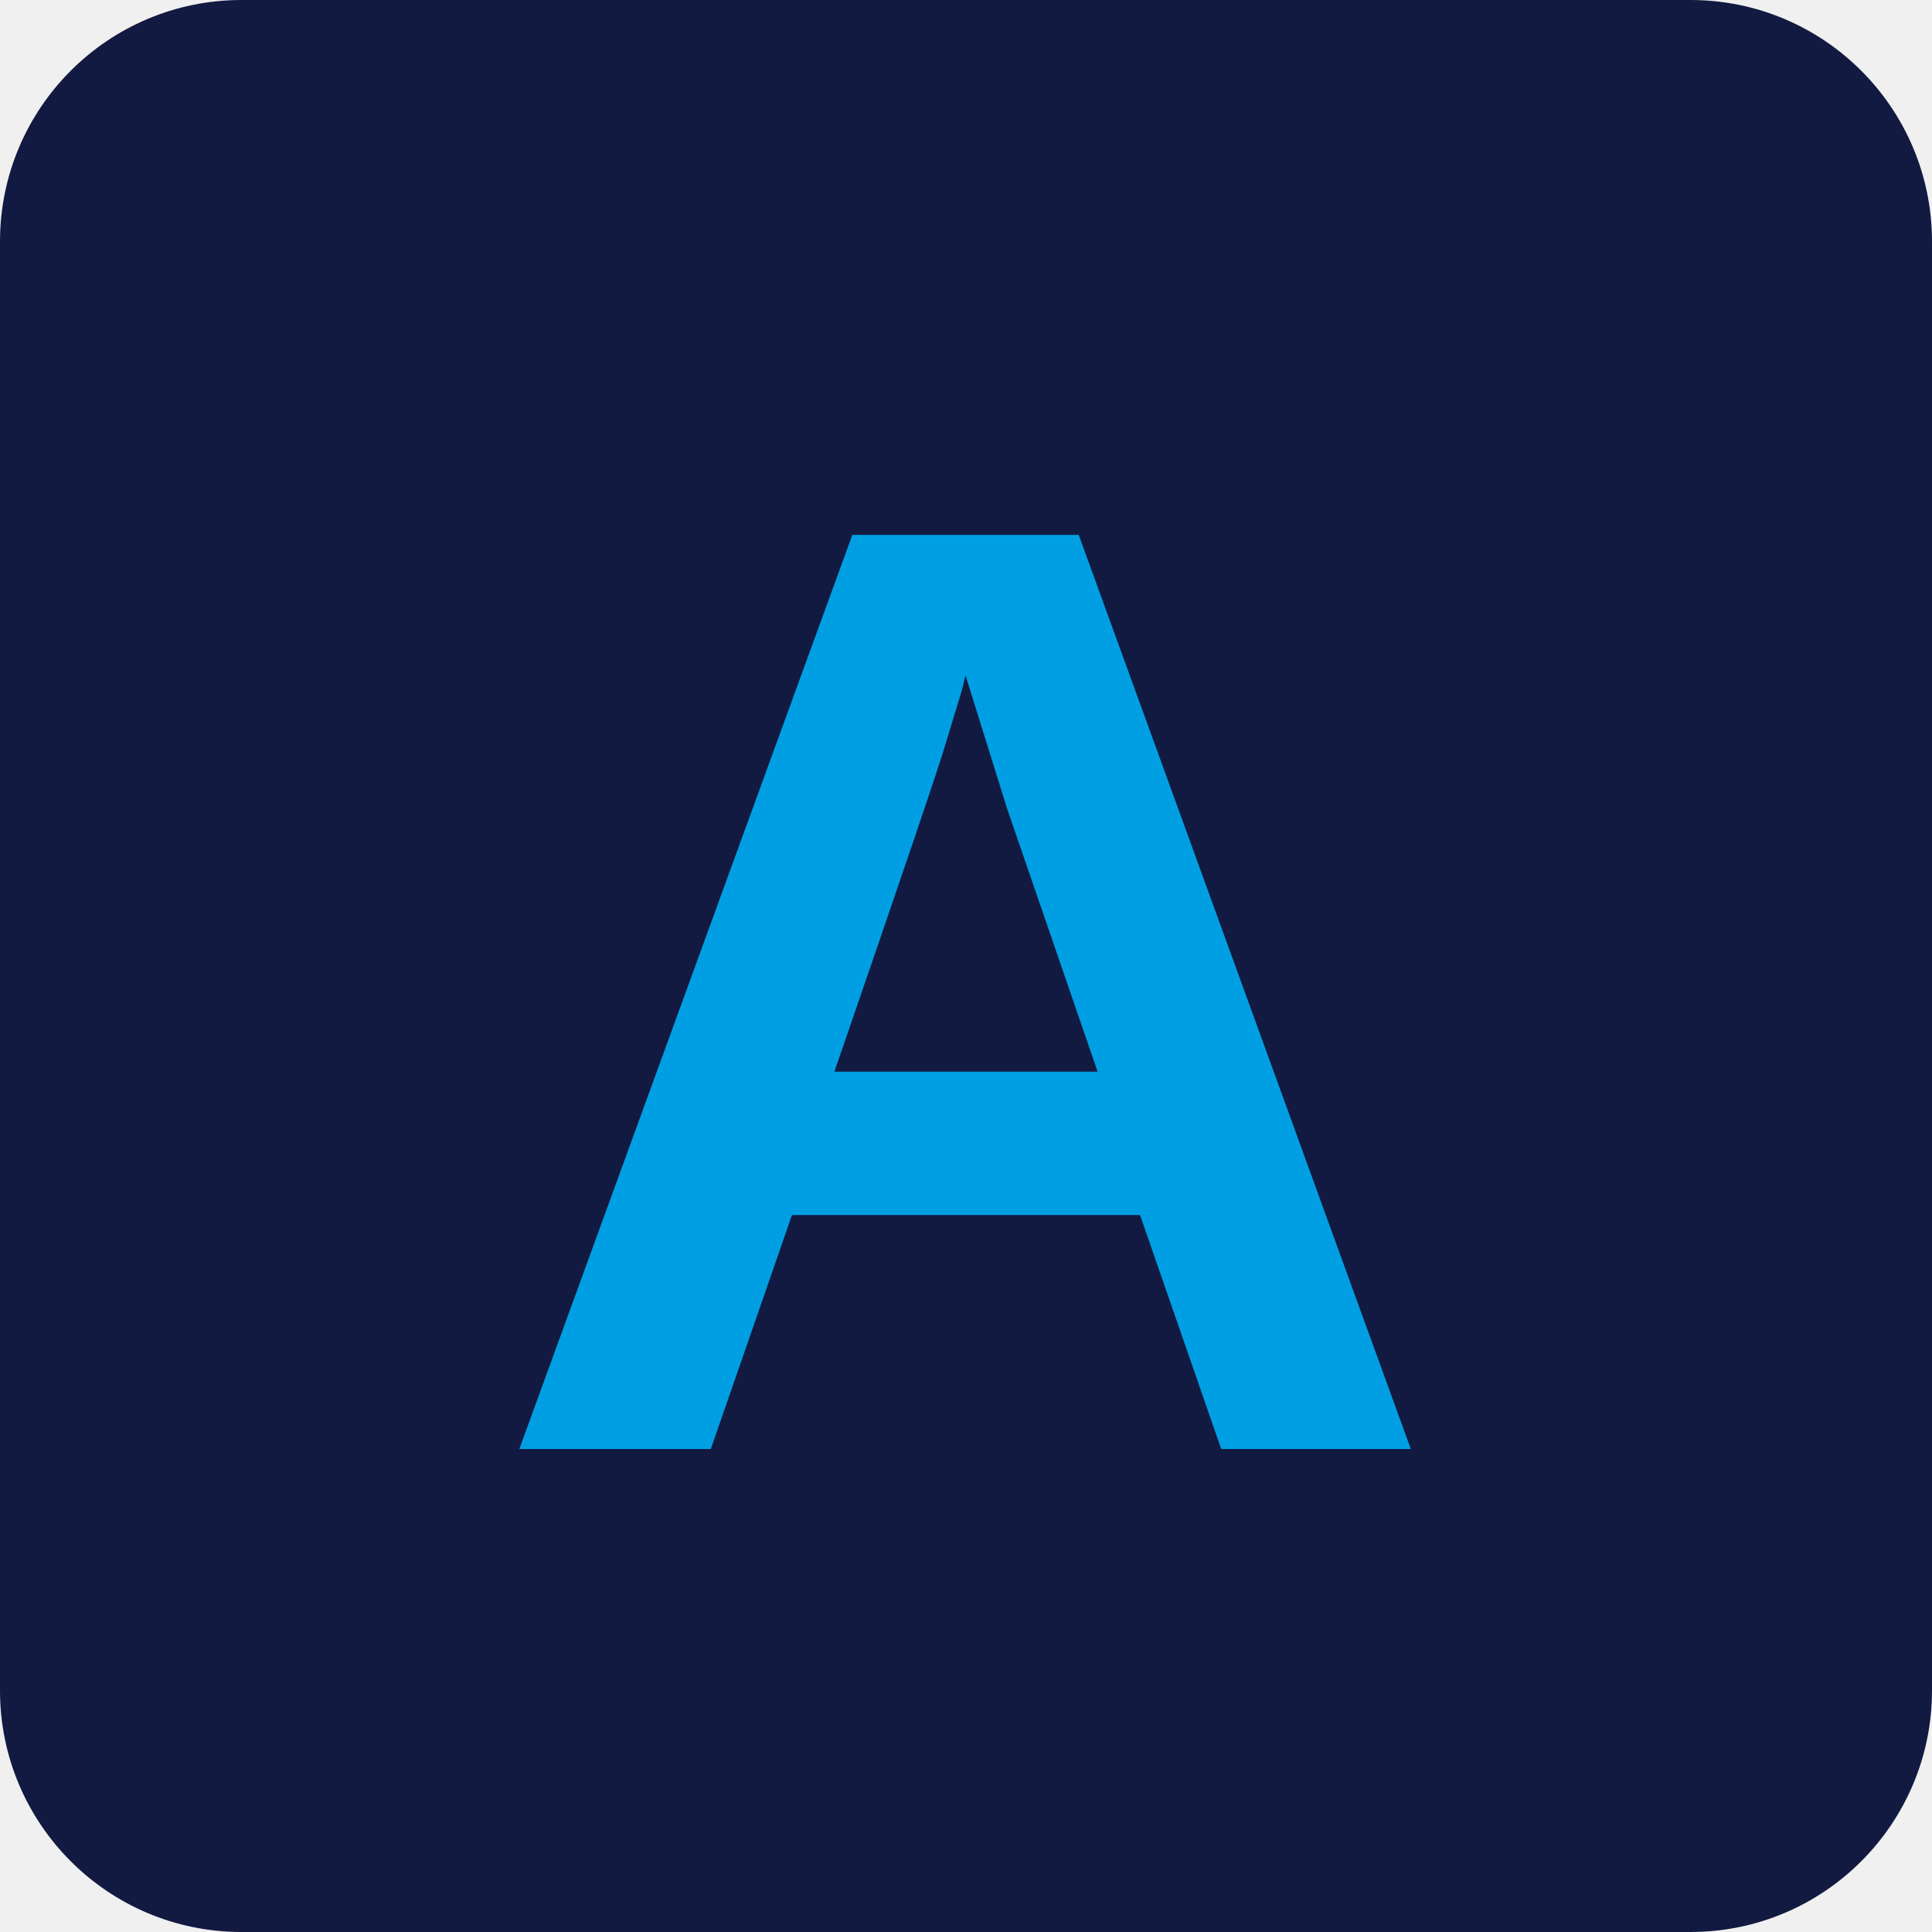
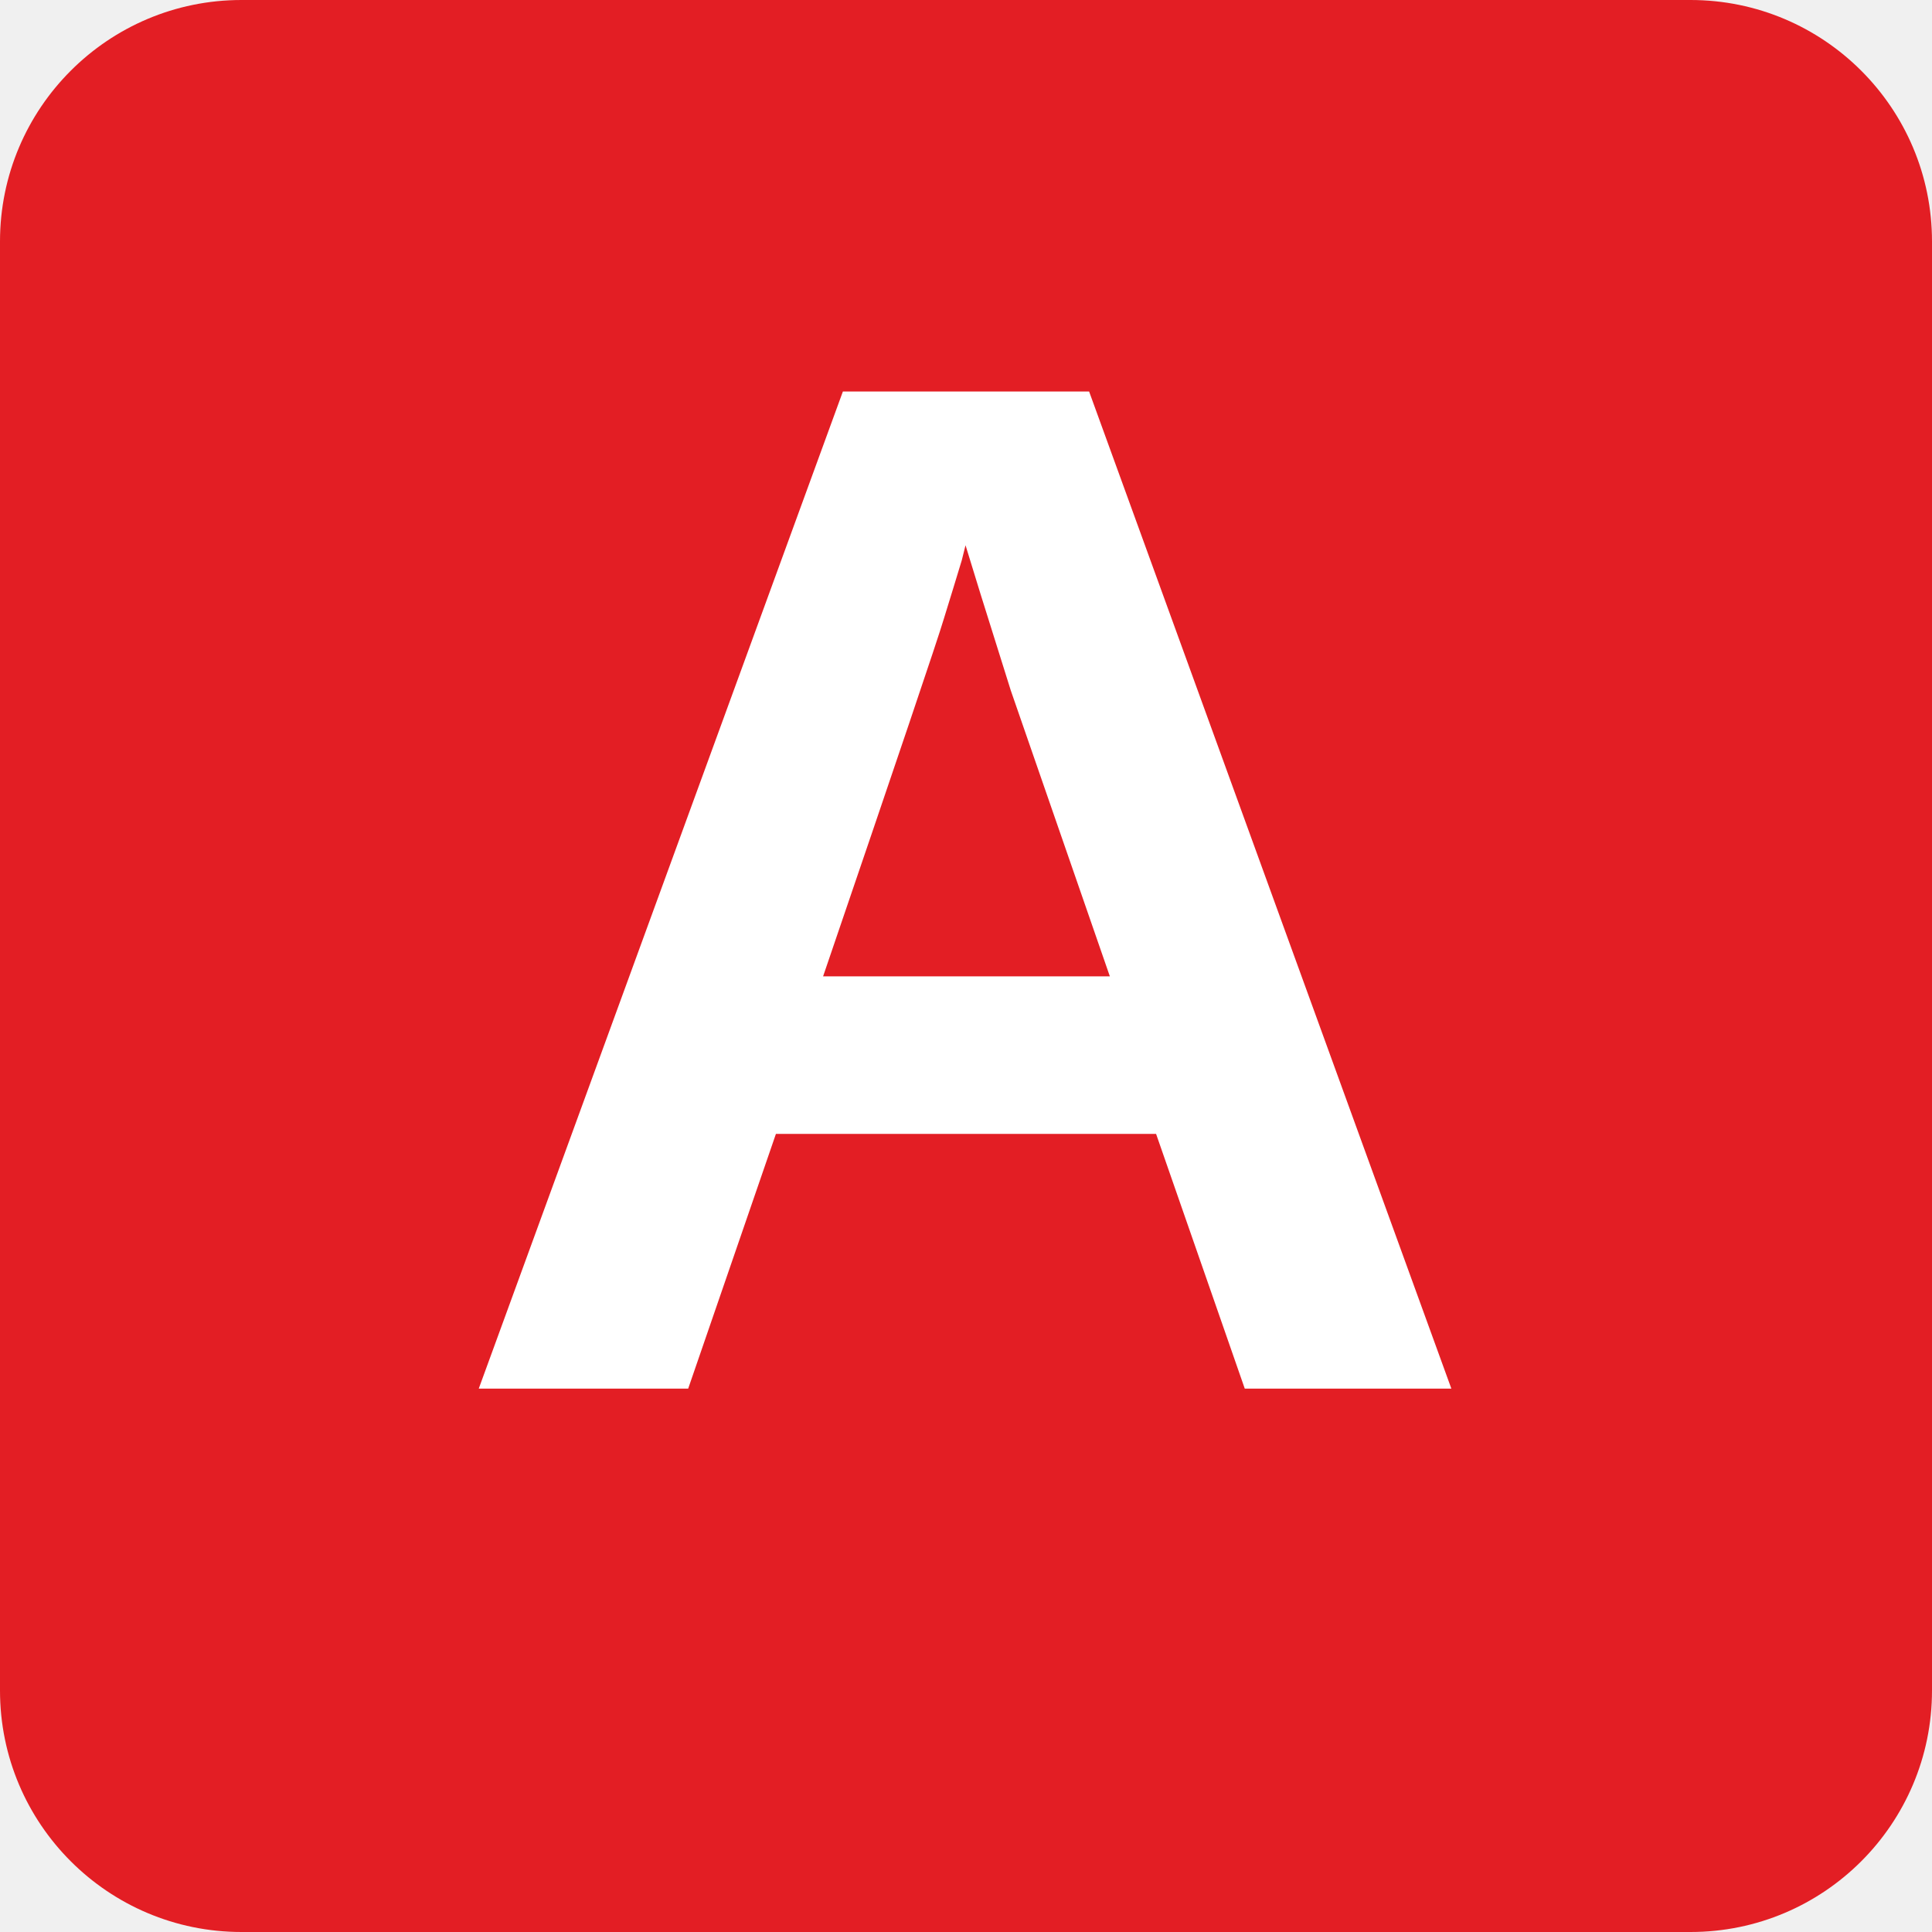
<svg xmlns="http://www.w3.org/2000/svg" viewBox="0 0 32 32">
-   <rect width="32" height="32" rx="4" fill="#121A41" />
-   <text x="16" y="24" font-family="Arial, sans-serif" font-size="22" font-weight="bold" fill="#009FE3" text-anchor="middle">A</text>
+   <rect width="32" height="32" rx="4" fill="#E31E24" />
+   <text x="16" y="23" font-family="Arial Black, Arial, sans-serif" font-size="24" font-weight="900" fill="#FFFFFF" text-anchor="middle">A</text>
</svg>
